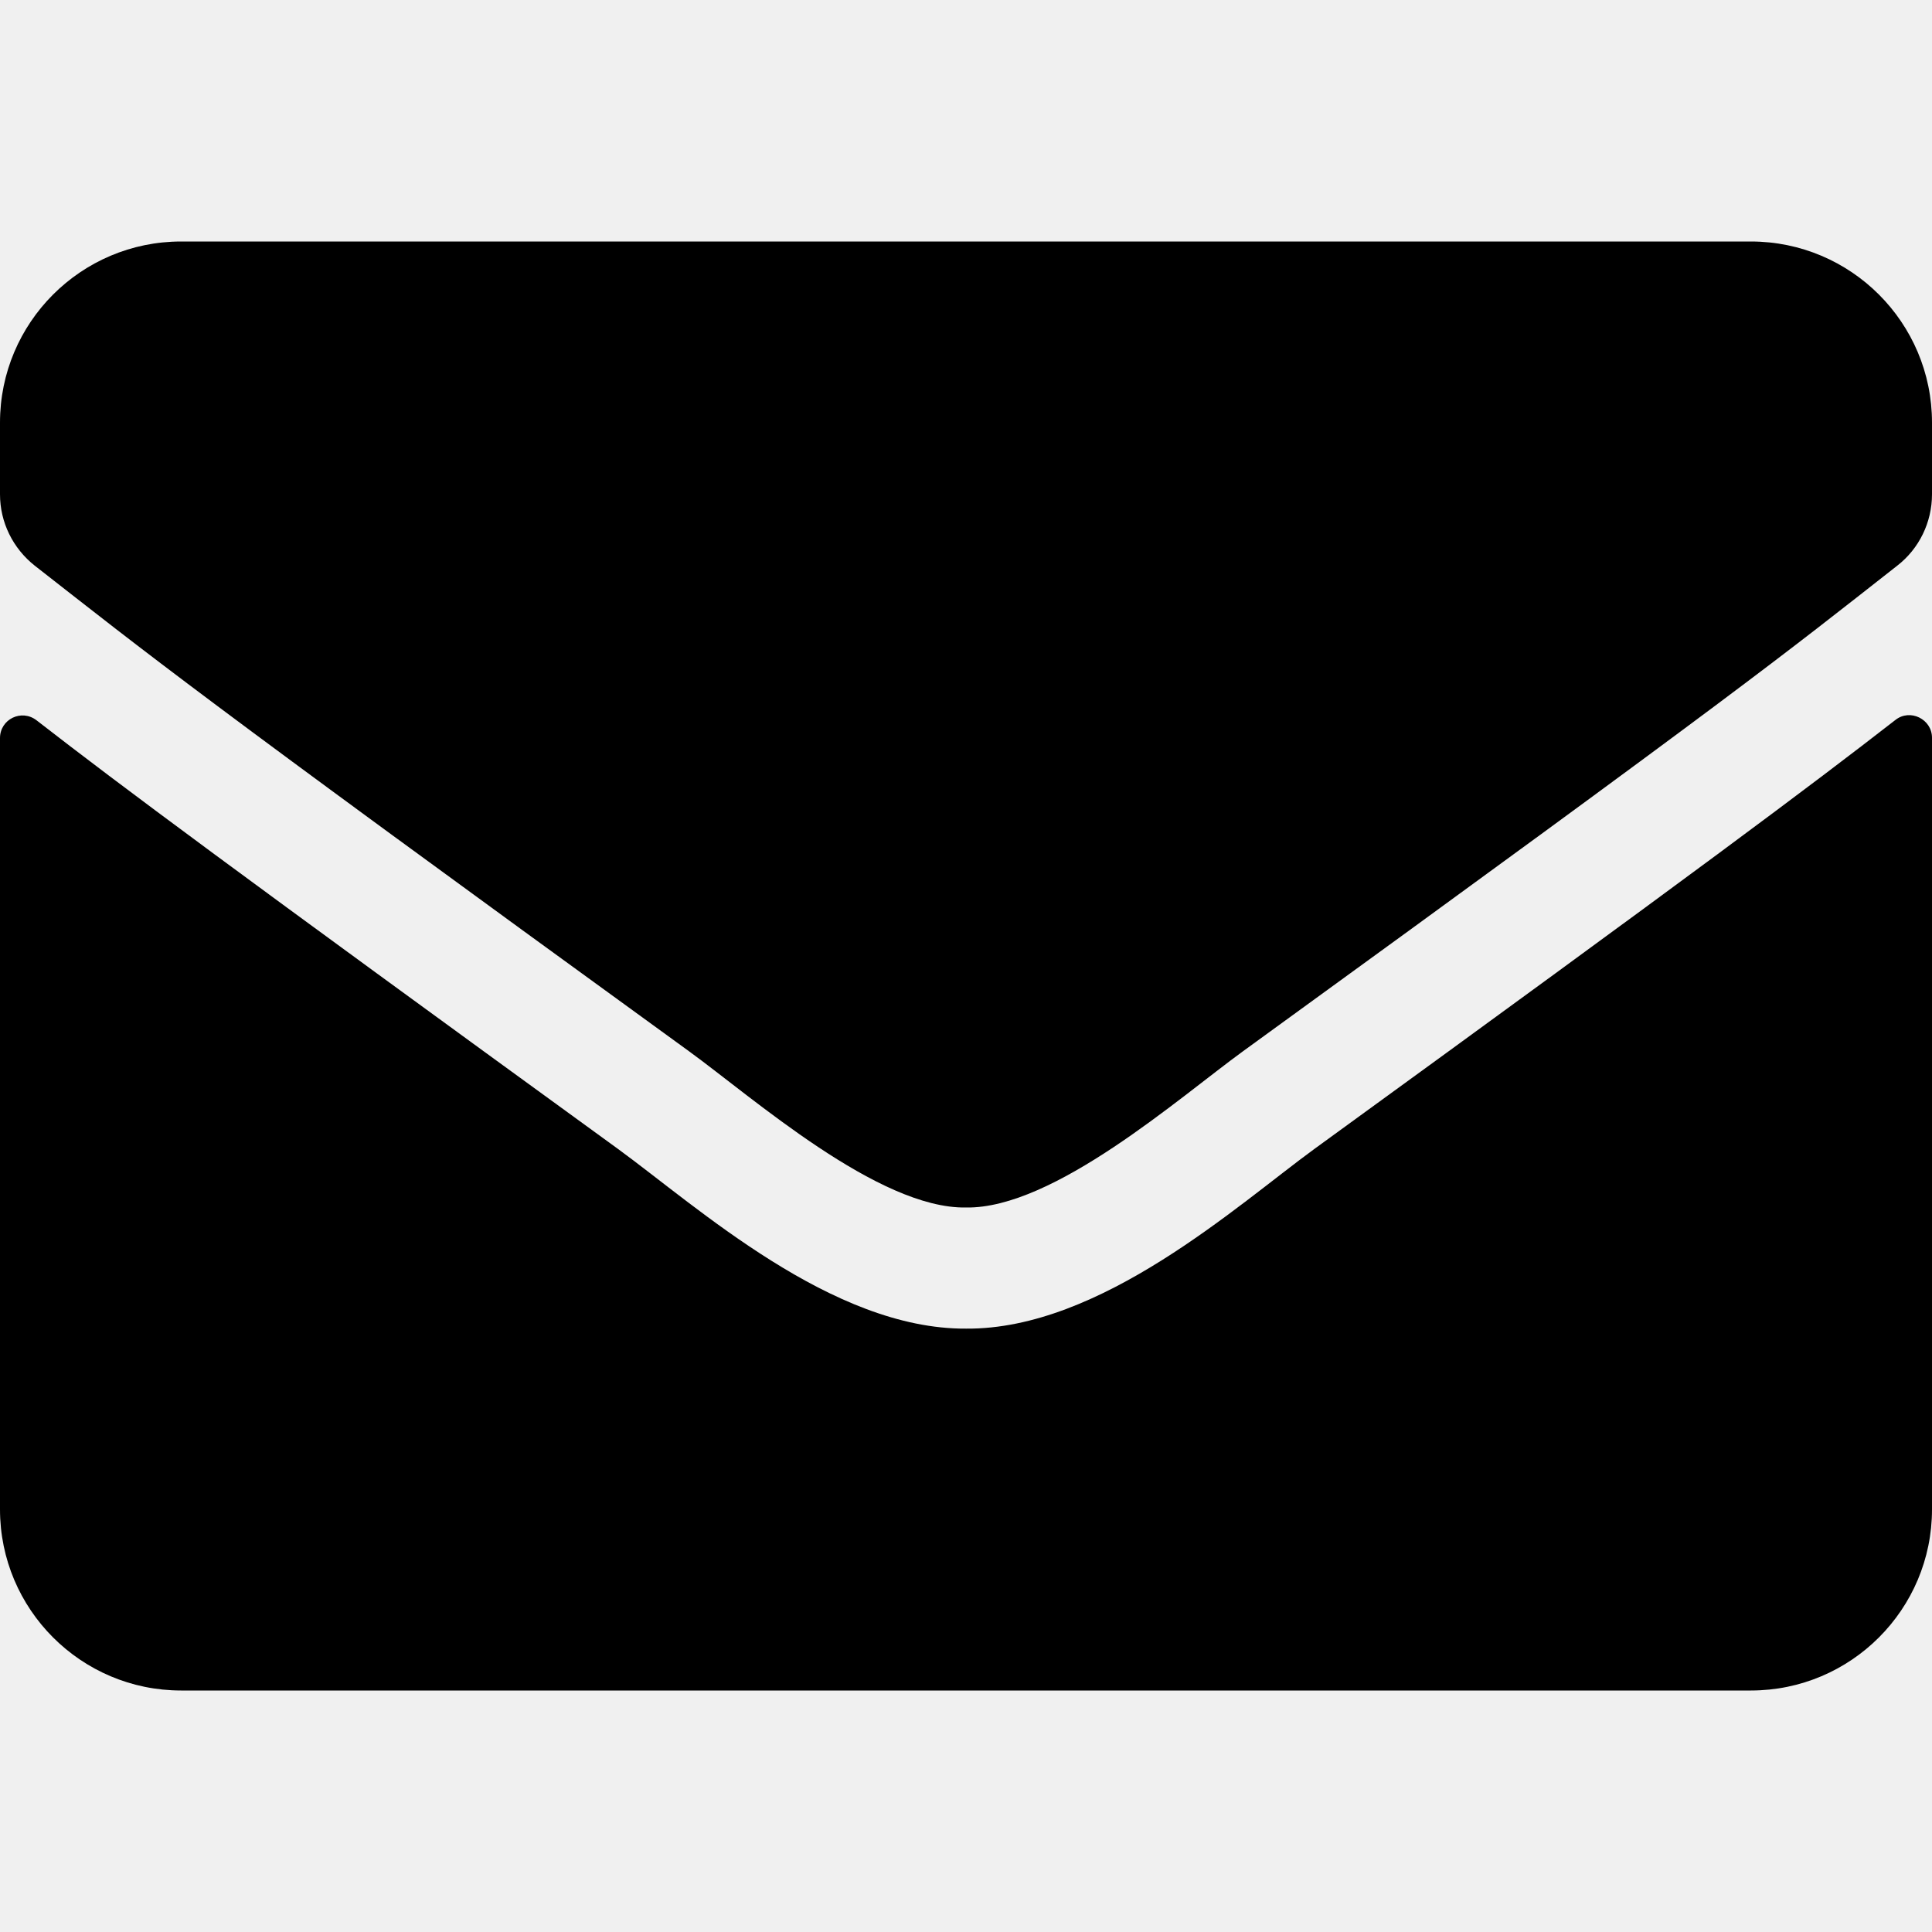
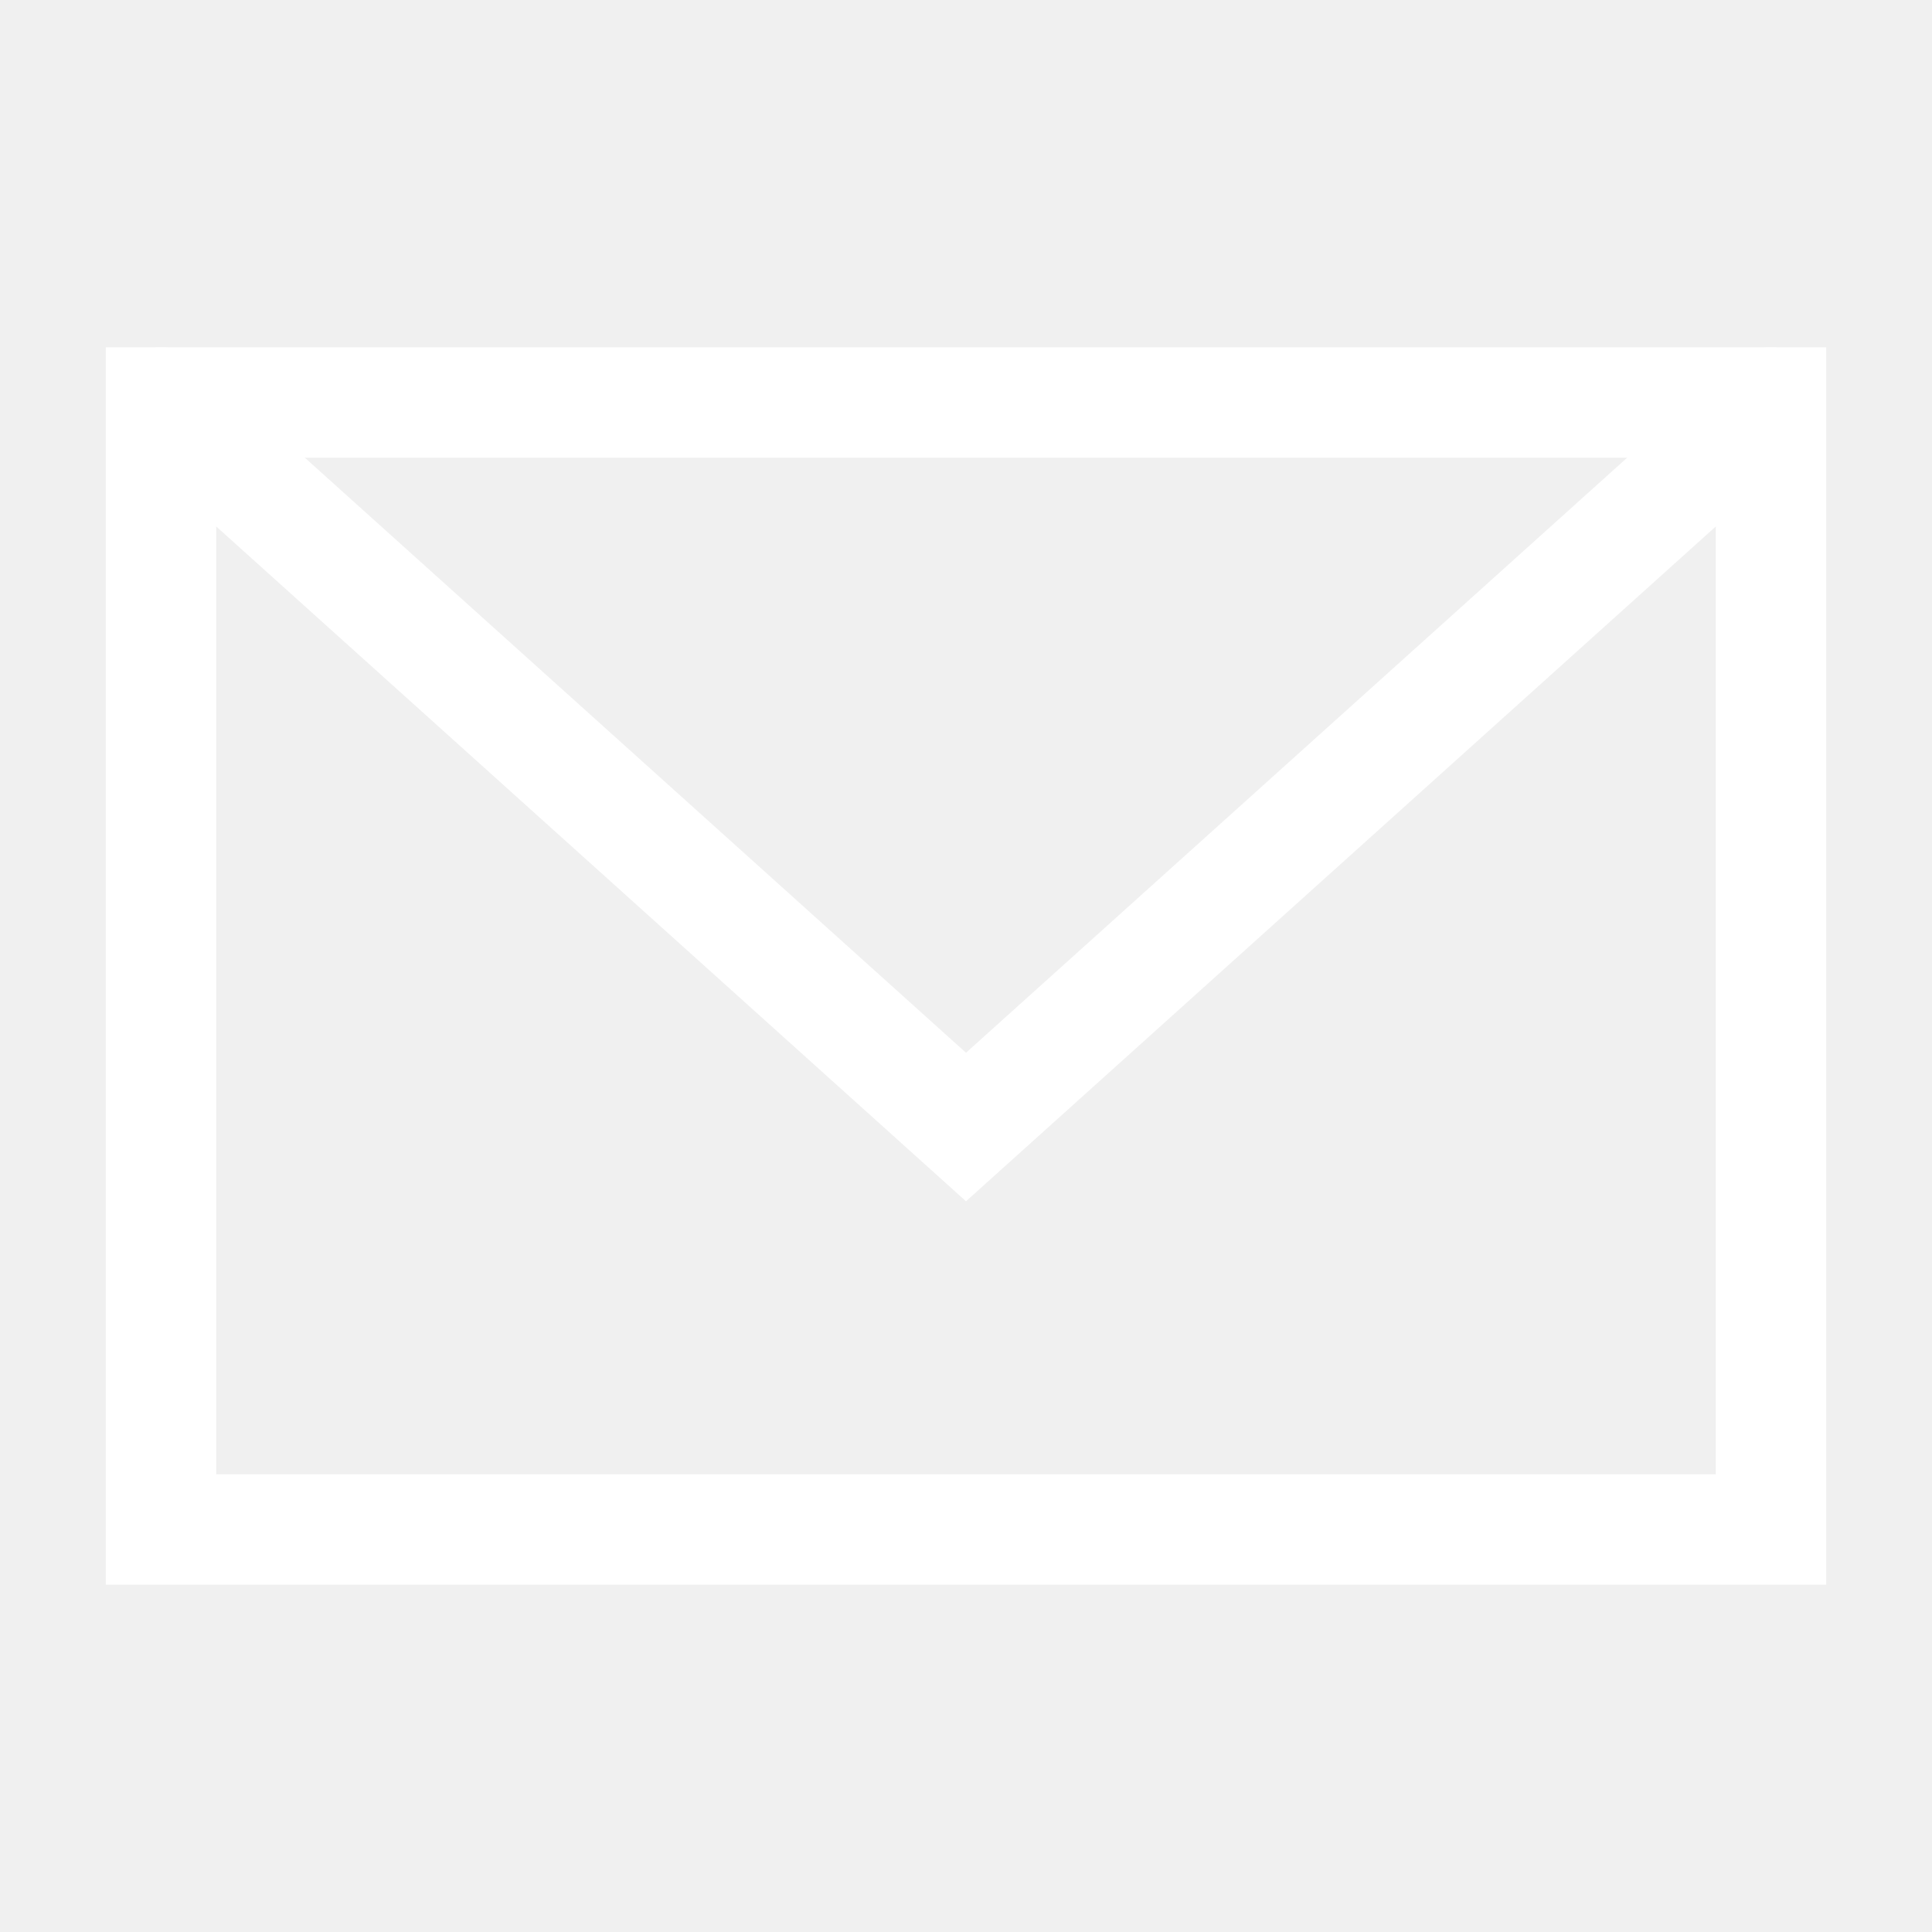
- <svg xmlns="http://www.w3.org/2000/svg" aria-hidden="true" height="100%" focusable="false" role="img" viewBox="0 0 512 512">
-   <path fill="currentColor" d="M502.3 190.8c3.9-3.1 9.7-.2 9.7 4.7V400c0 26.5-21.5 48-48 48H48c-26.5 0-48-21.5-48-48V195.6c0-5 5.7-7.8 9.7-4.7 22.4 17.4 52.1 39.5 154.1 113.6 21.1 15.4 56.7 47.8 92.2 47.6 35.7.3 72-32.8 92.3-47.6 102-74.1 131.6-96.3 154-113.7zM256 320c23.2.4 56.6-29.2 73.4-41.4 132.7-96.3 142.8-104.7 173.4-128.7 5.8-4.5 9.2-11.5 9.2-18.9v-19c0-26.5-21.5-48-48-48H48C21.5 64 0 85.5 0 112v19c0 7.4 3.4 14.3 9.2 18.9 30.6 23.9 40.7 32.4 173.4 128.7 16.8 12.2 50.2 41.8 73.4 41.4z" />
+ <svg xmlns="http://www.w3.org/2000/svg" width="35" height="35" viewBox="0 0 35 35" fill="none">
+   <path d="M32.083 7.292H2.917V27.708H32.083V7.292Z" stroke="white" stroke-width="2" stroke-linecap="square" />
+   <path d="M2.917 7.292L17.5 20.417L32.083 7.292" stroke="white" stroke-width="2" stroke-linecap="round" />
</svg>
